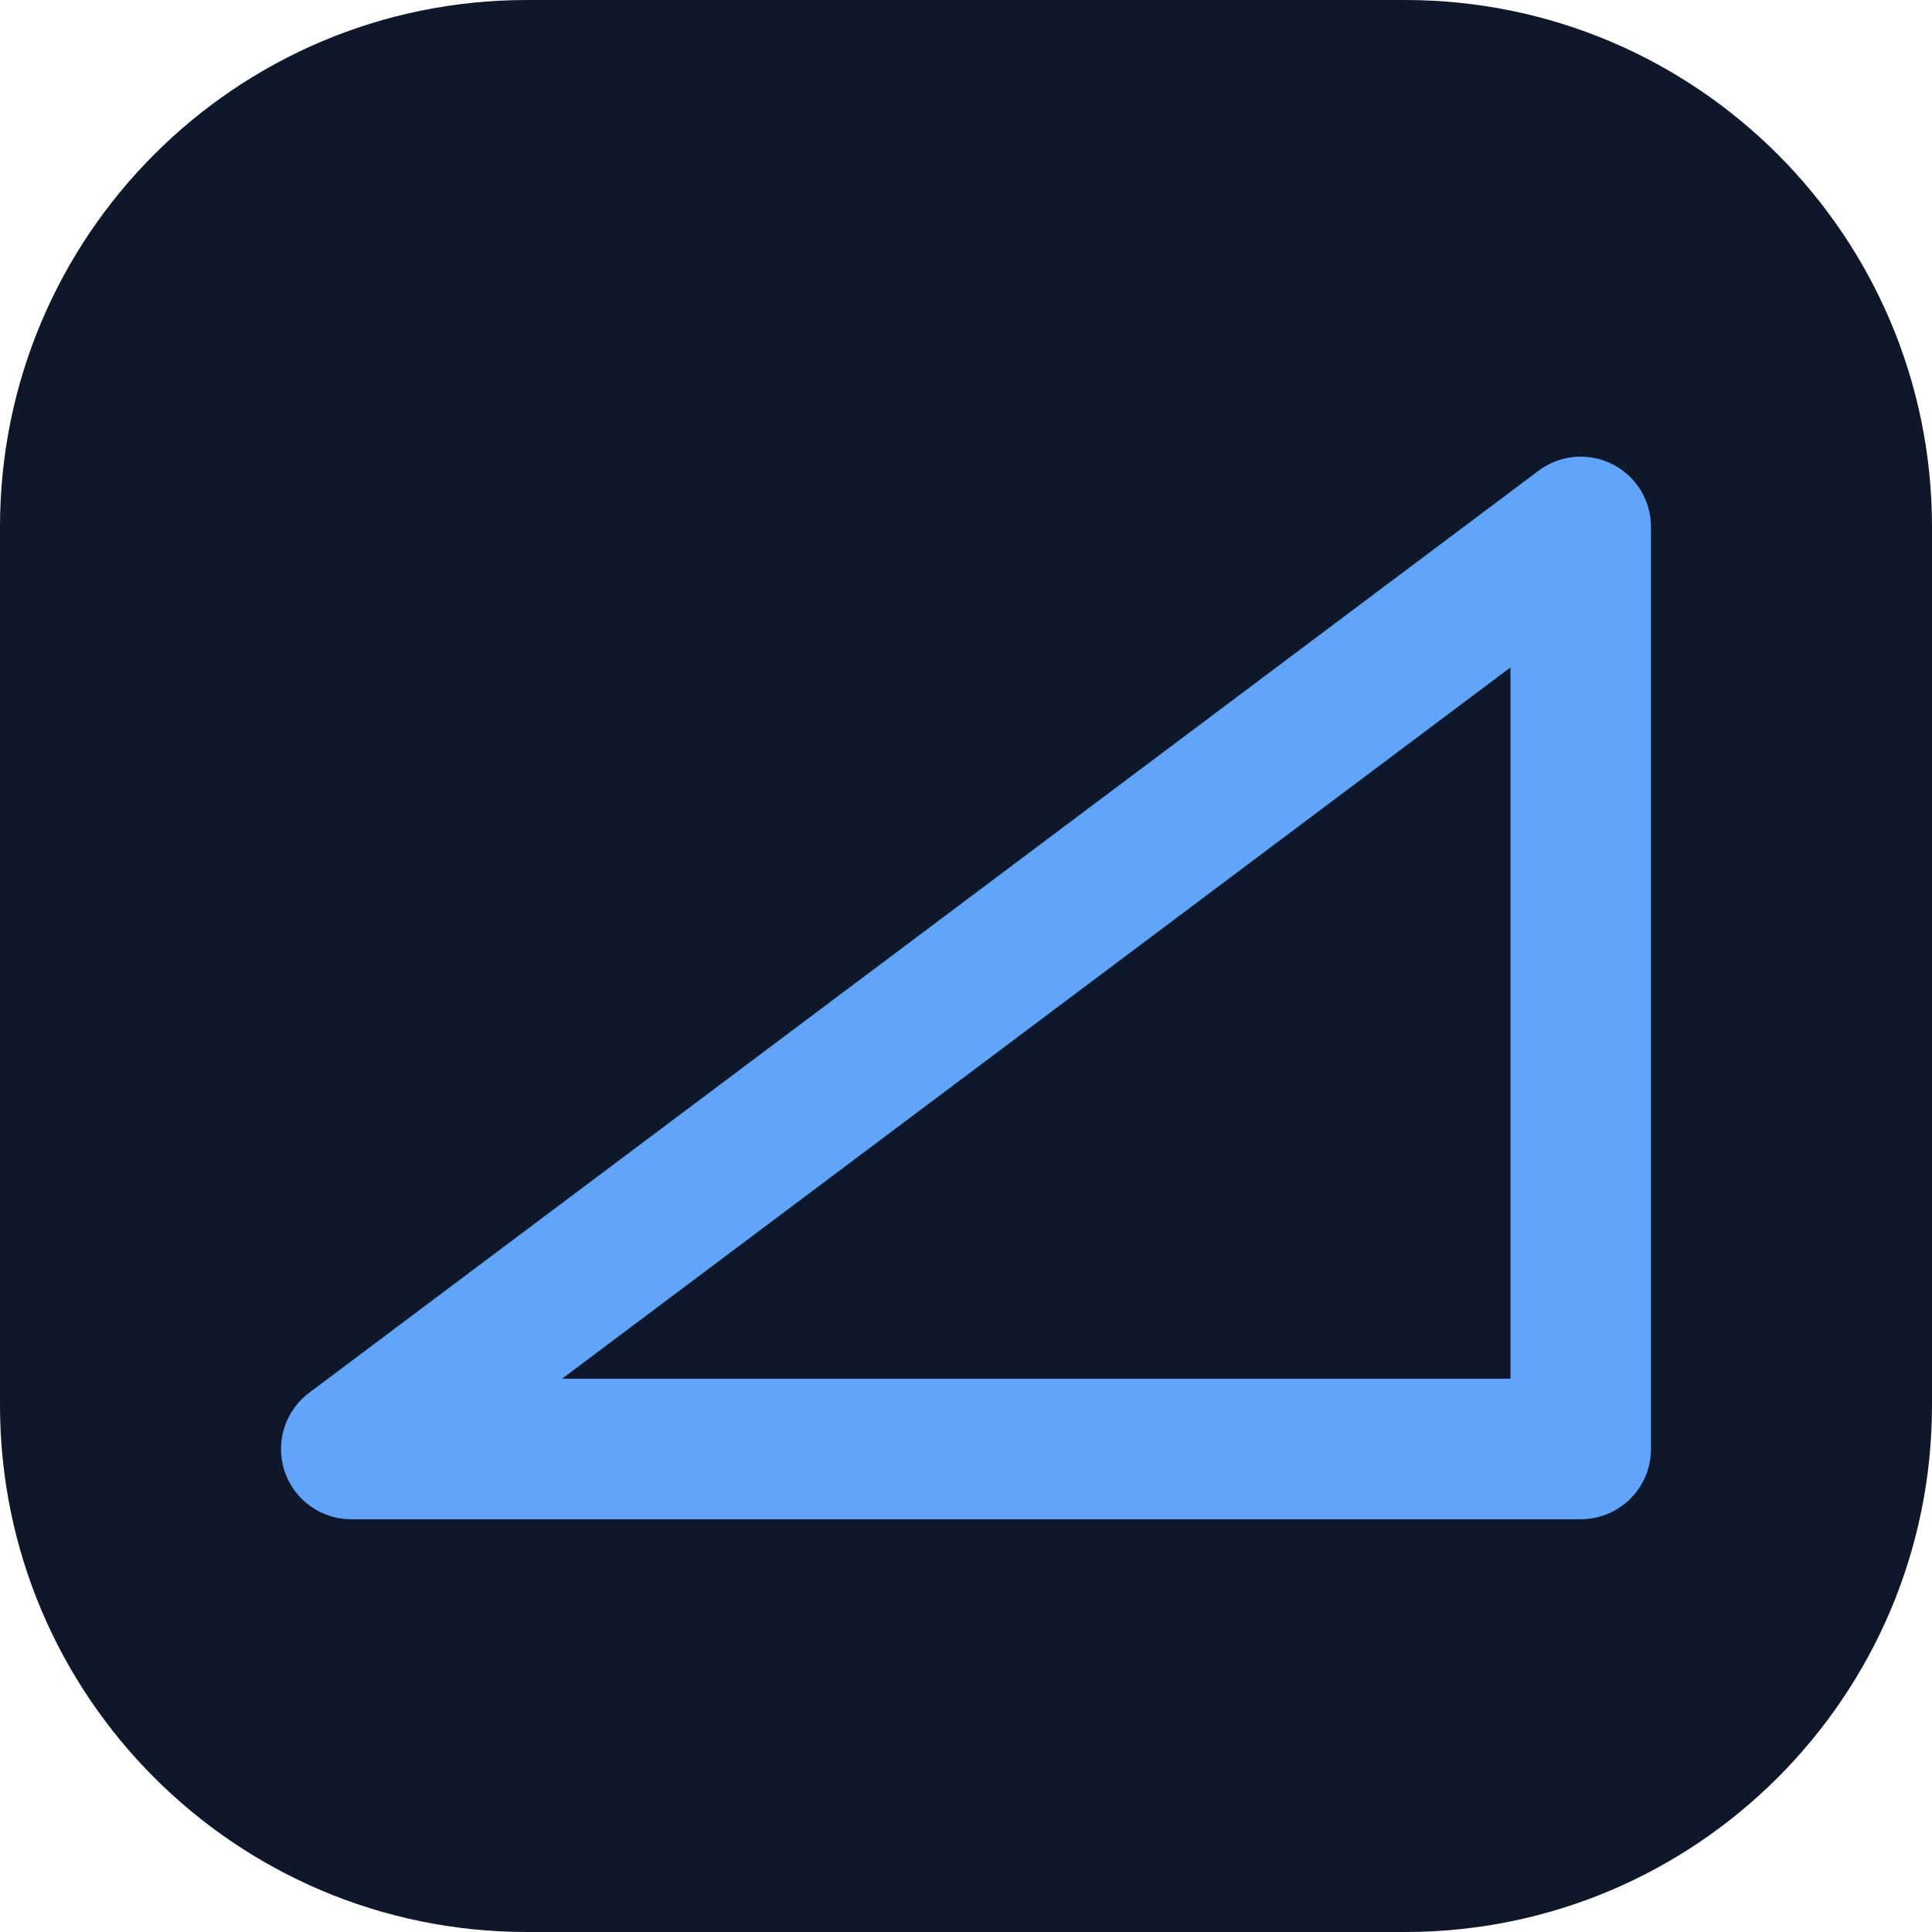
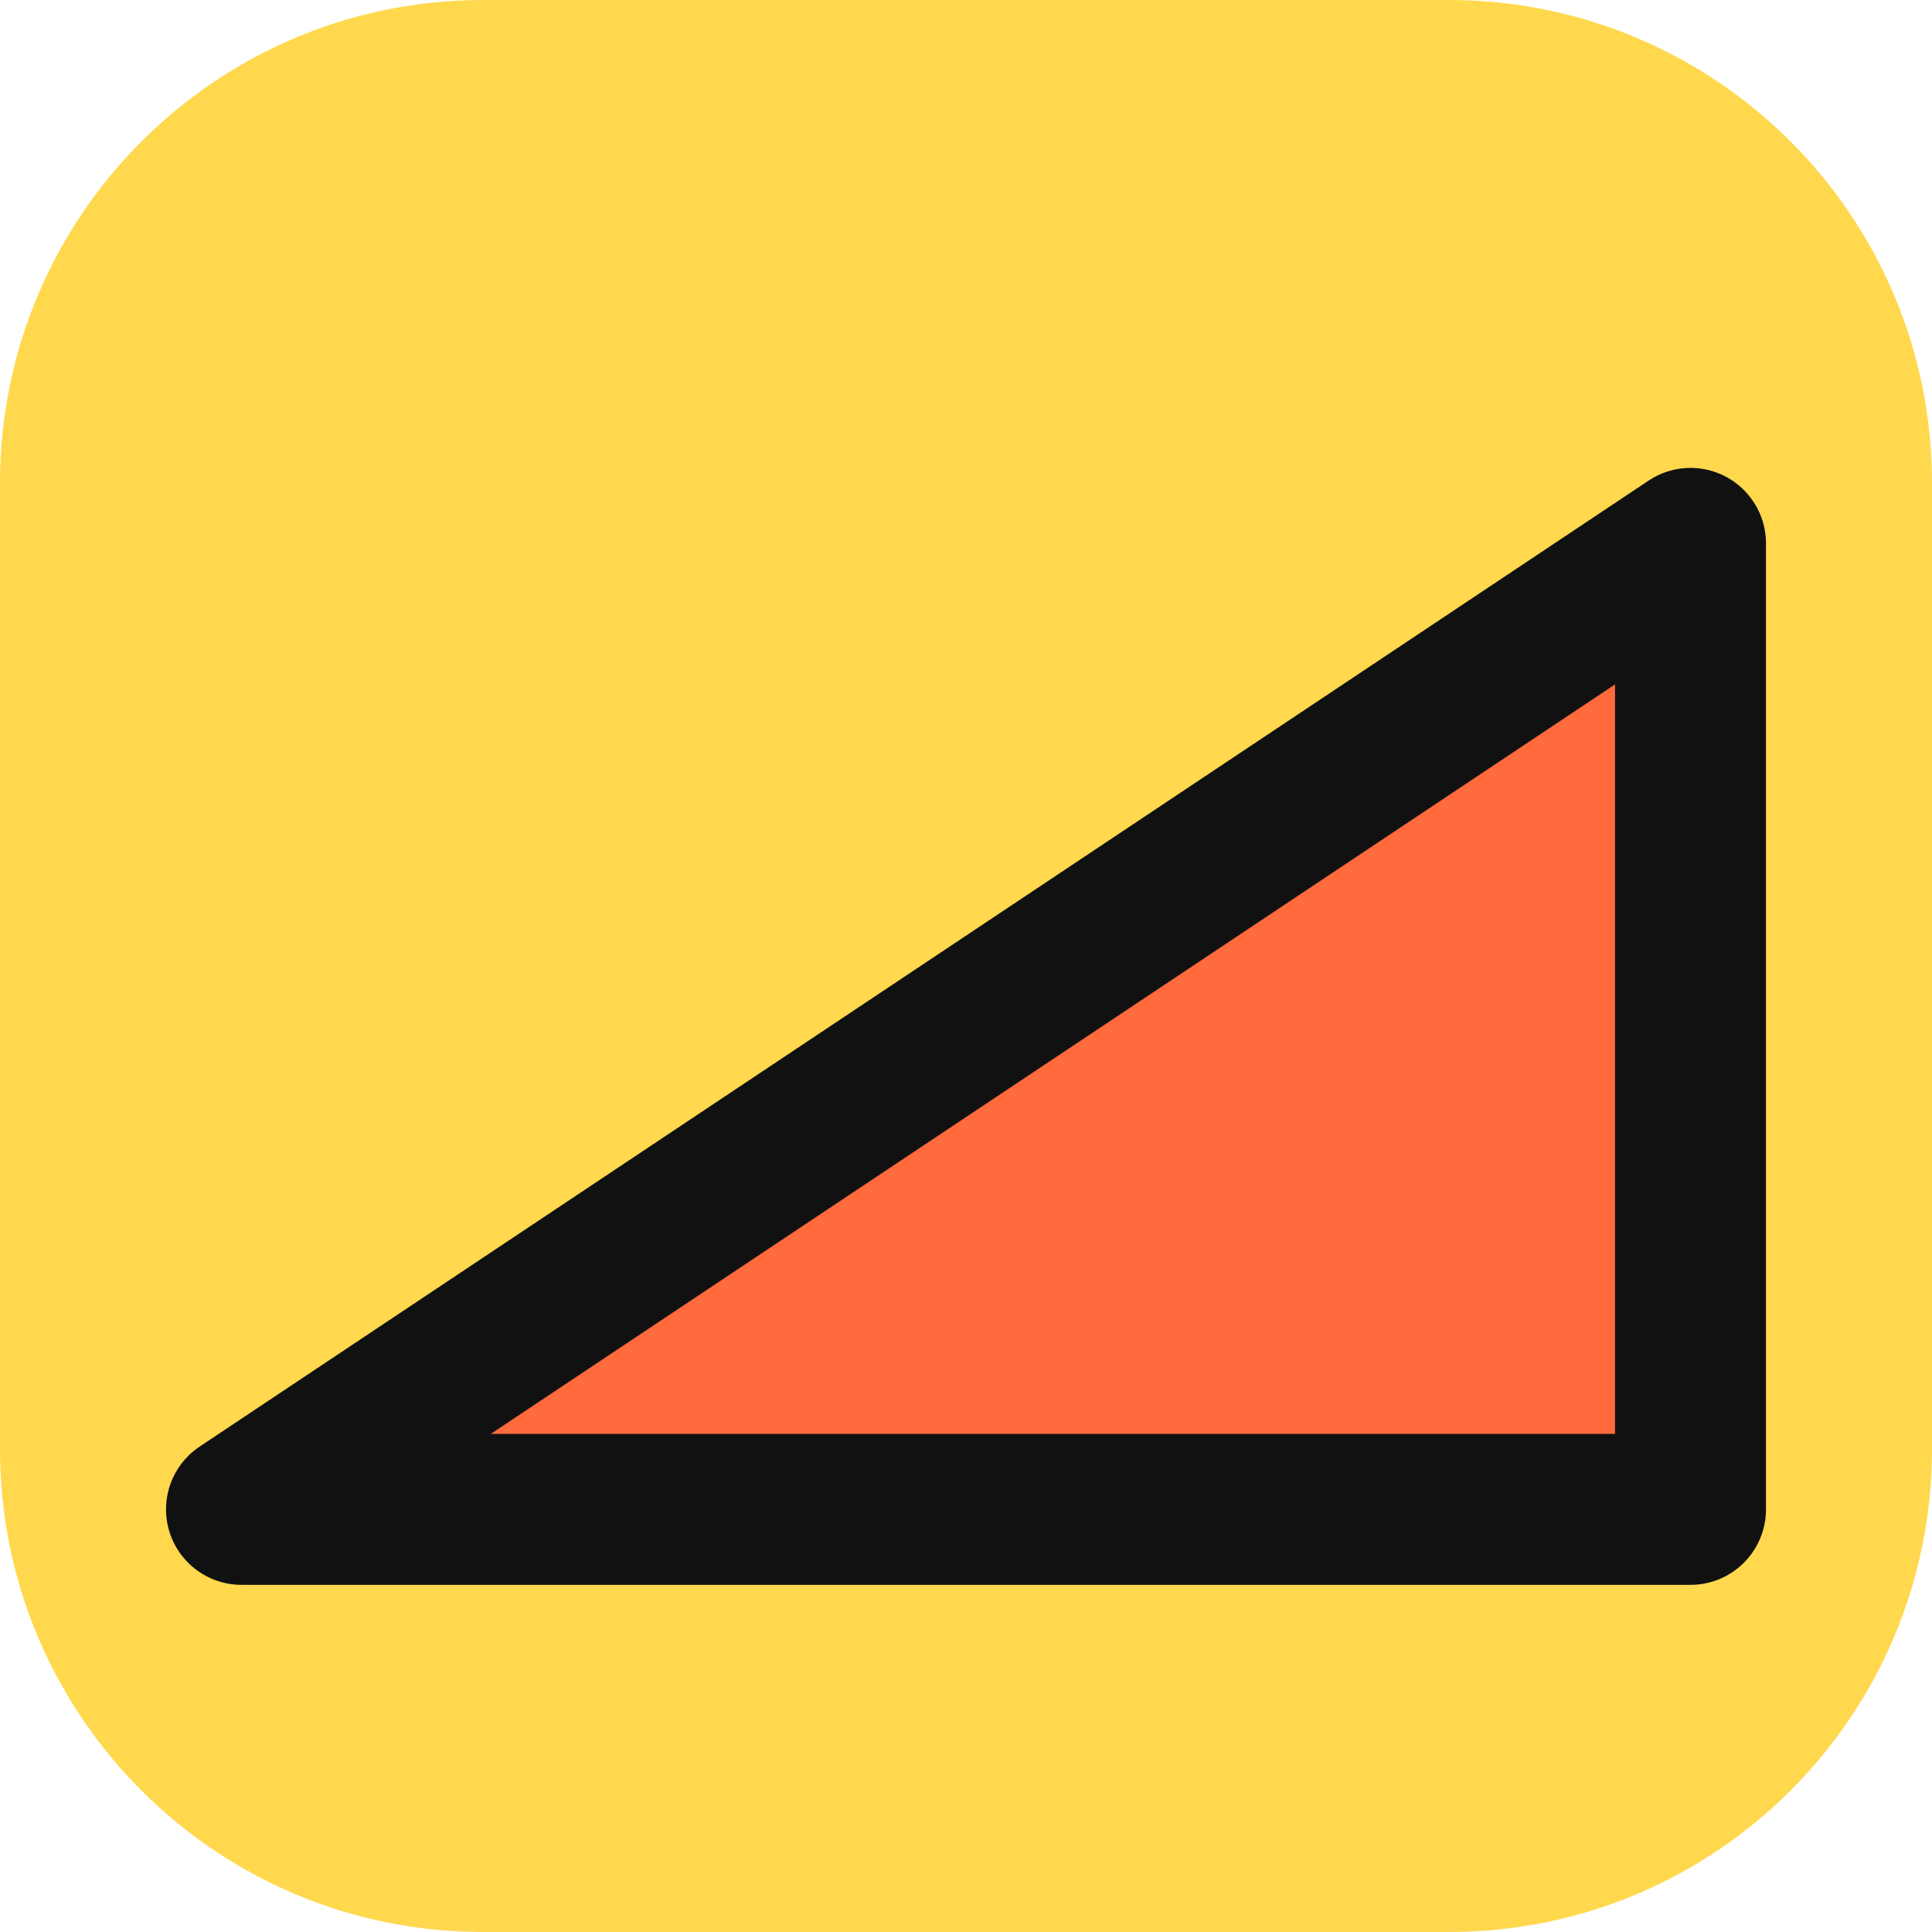
- <svg xmlns="http://www.w3.org/2000/svg" width="32" height="32" viewBox="0 0 22 22" fill="none">
-   <rect width="22" height="22" rx="6" fill="#0F172A" />
-   <path d="M4 16.5 L18 6 L18 16.5 Z" stroke="#60A5FA" stroke-width="1.6" stroke-linejoin="round" />
+ <svg xmlns="http://www.w3.org/2000/svg" width="32" height="32" viewBox="0 0 32 32">
+   <rect width="32" height="32" rx="8" fill="#FFD84D" />
+   <path d="M4 25 L28 9 L28 25 Z" fill="#FF6B3D" stroke="#111111" stroke-width="2.5" stroke-linejoin="round" />
</svg>
